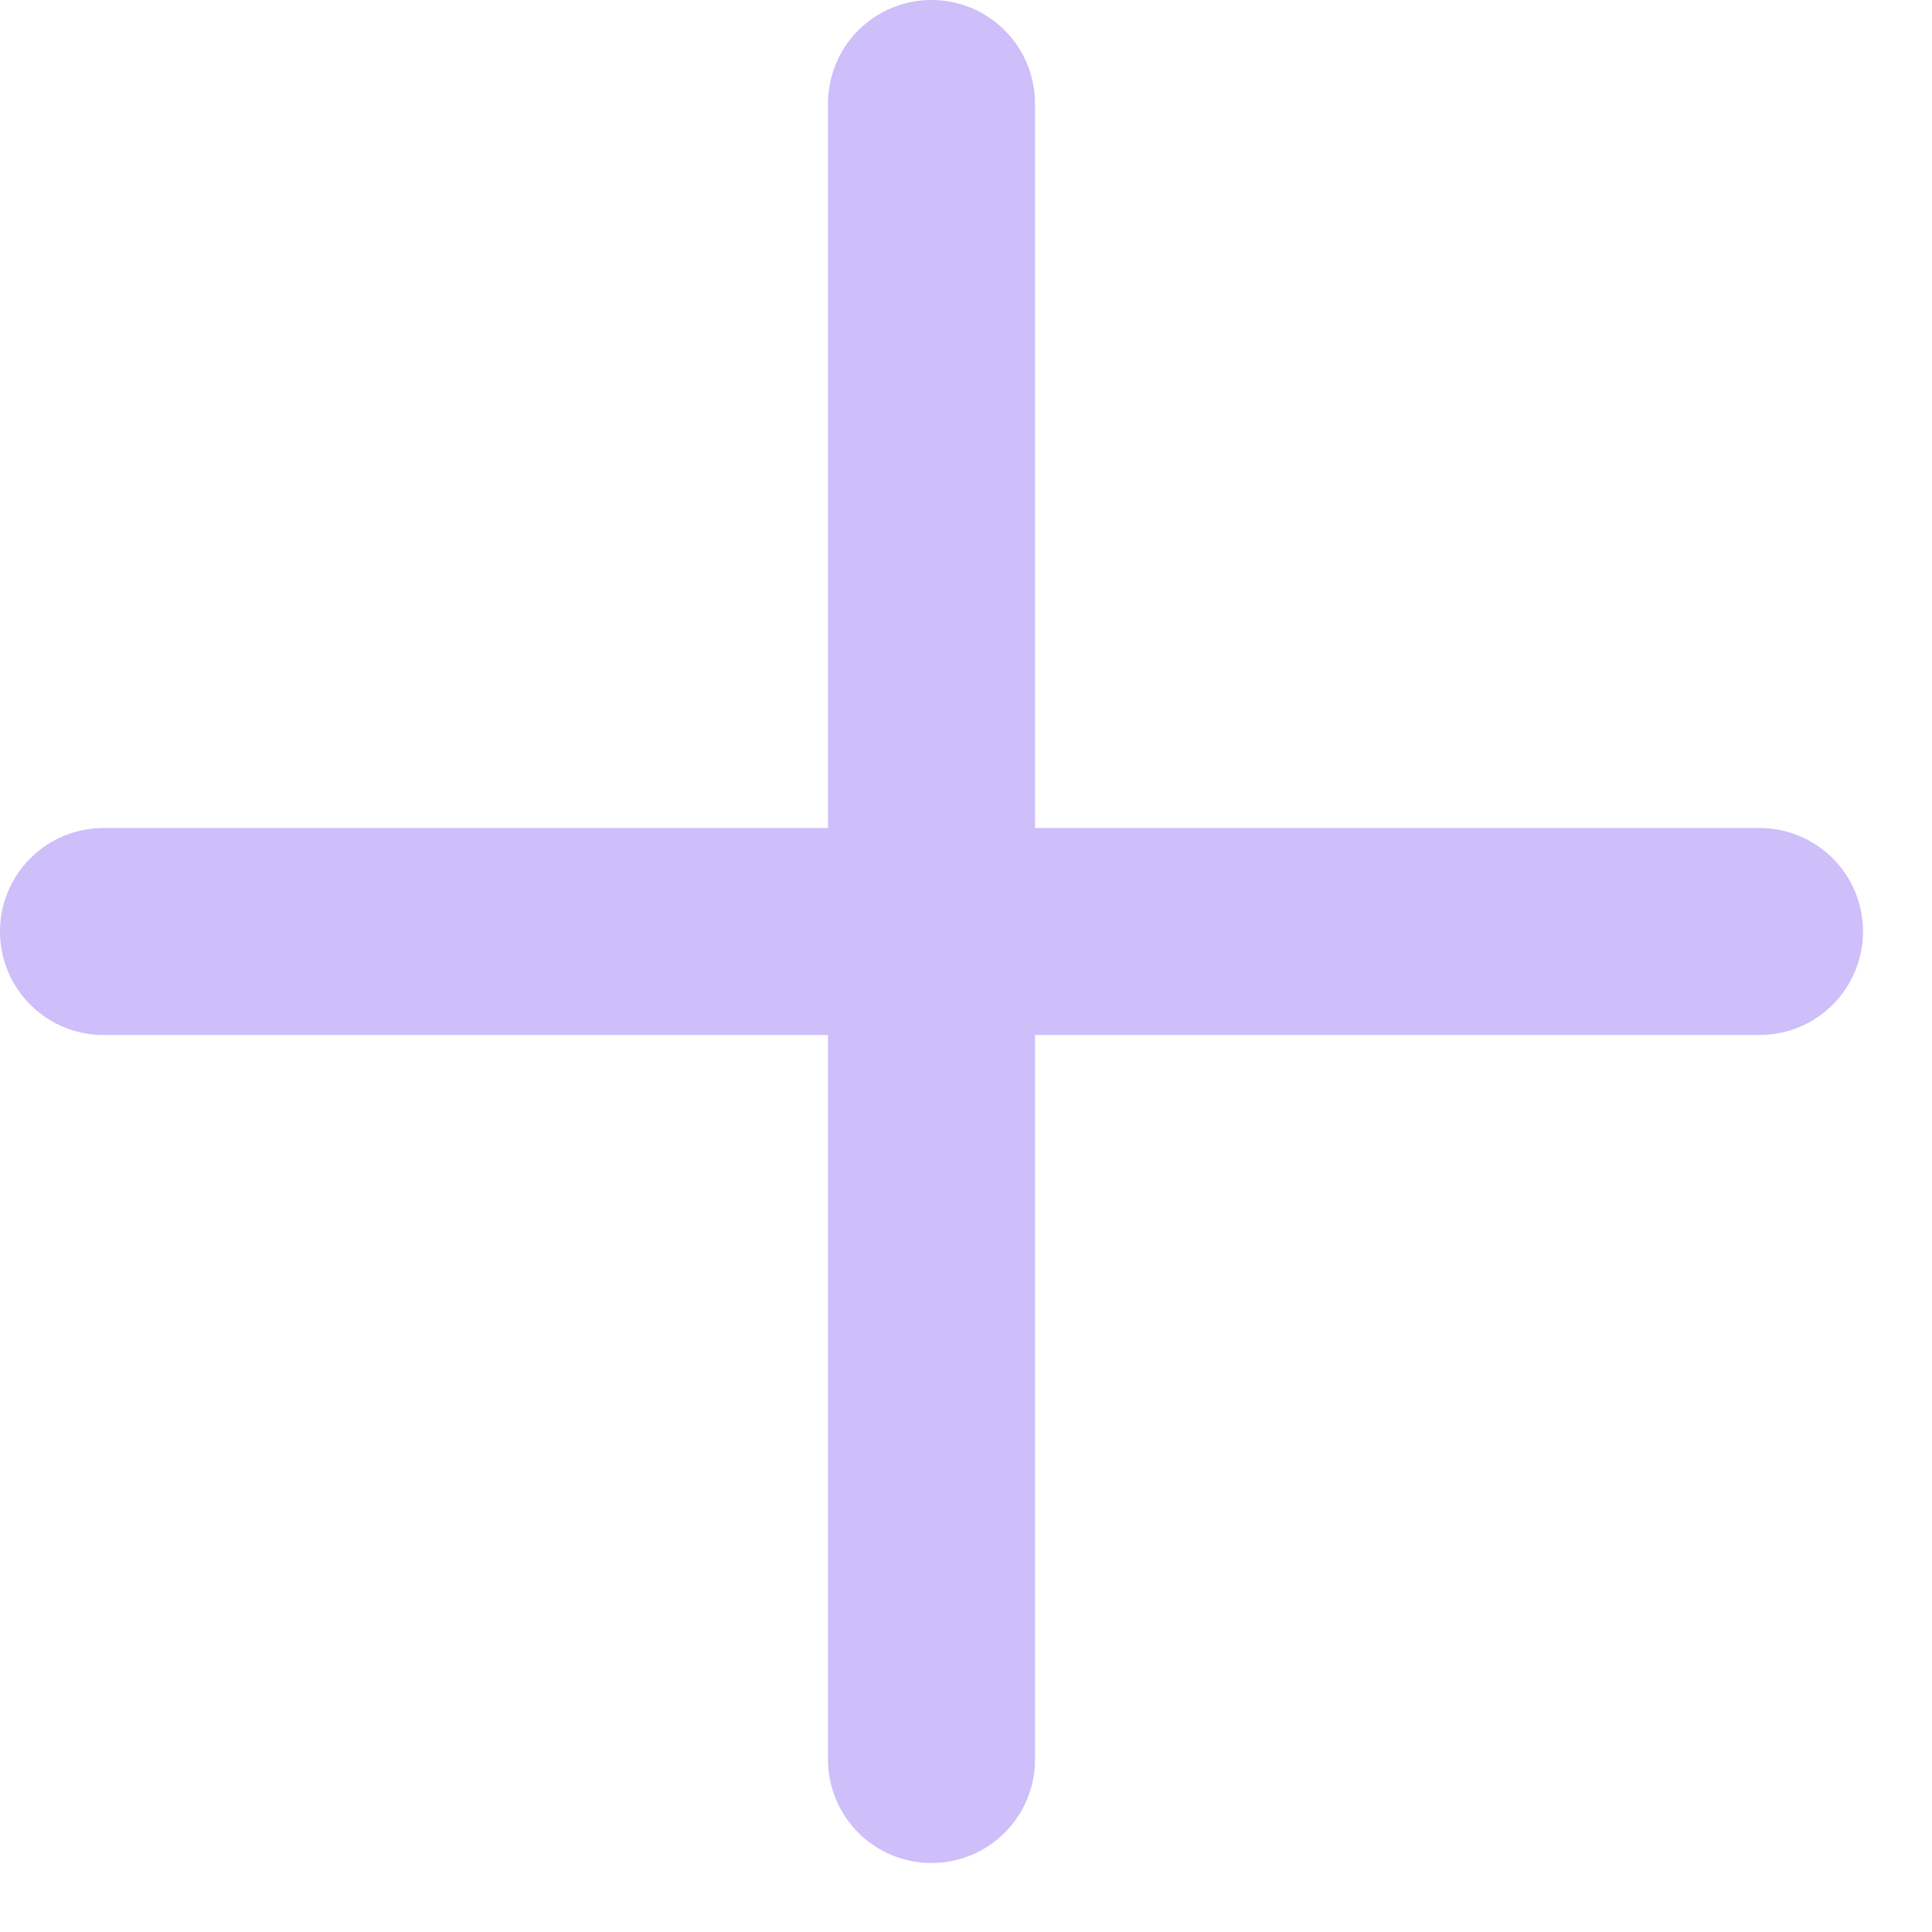
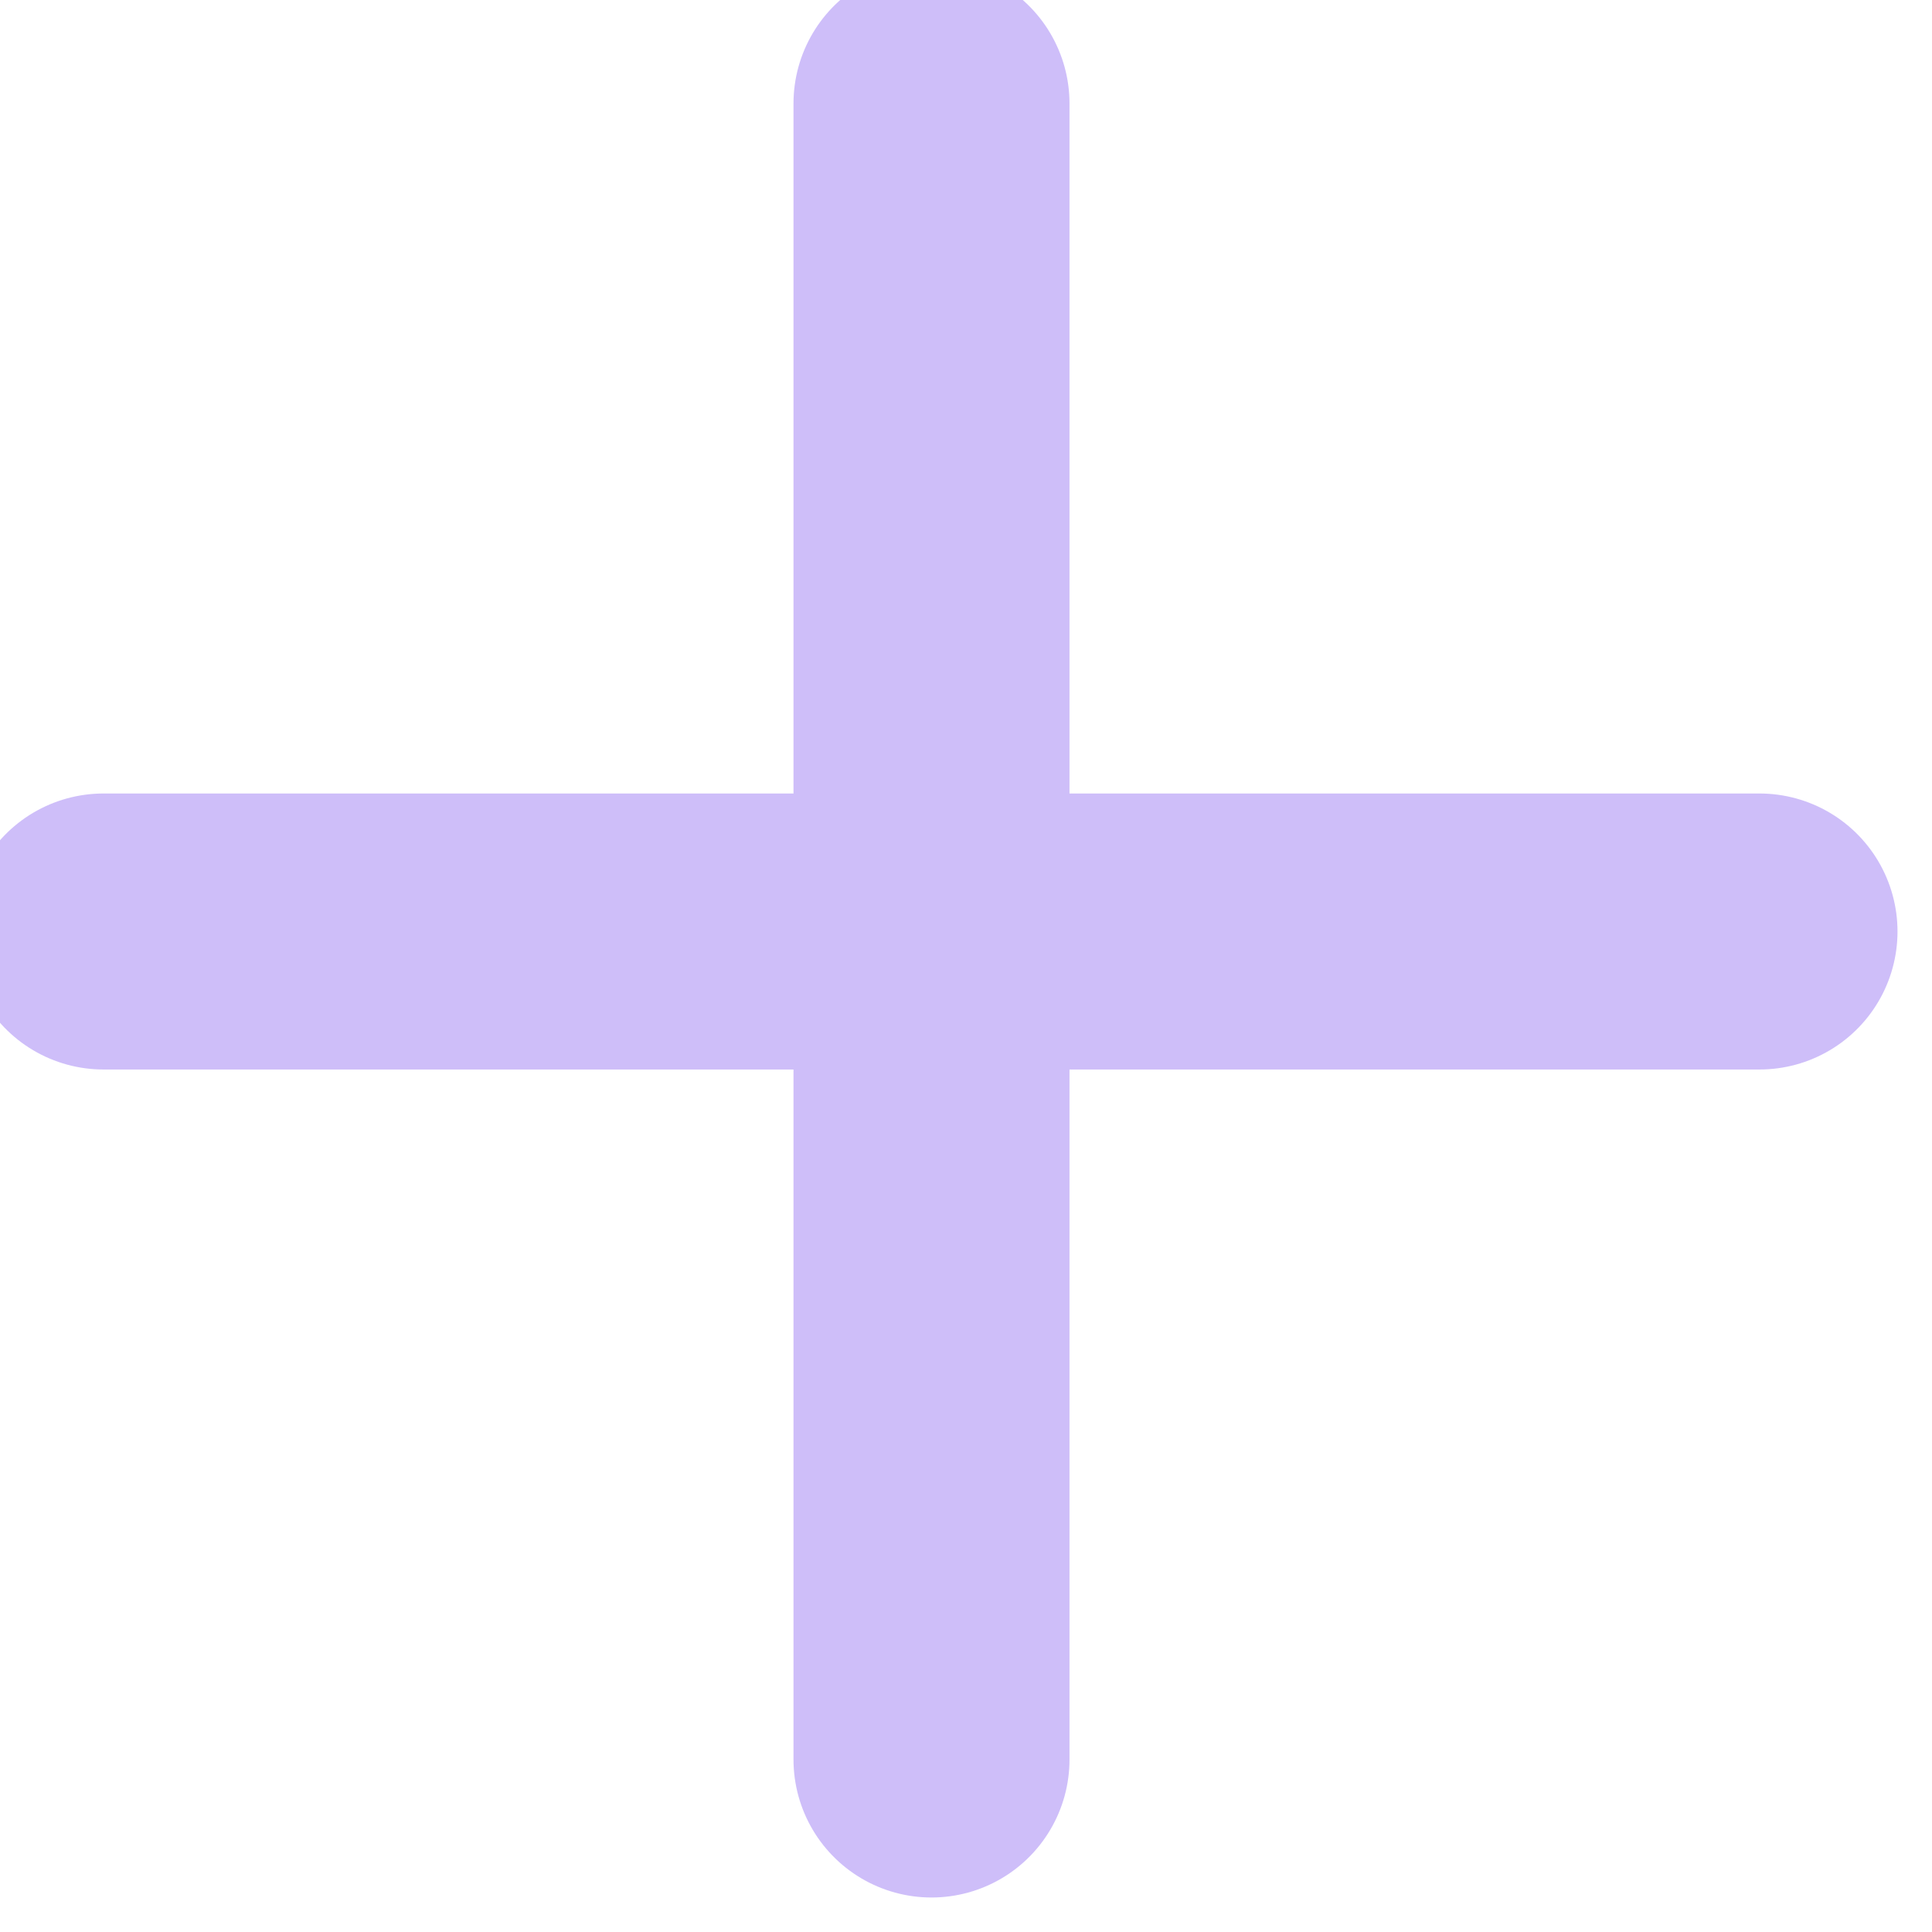
<svg xmlns="http://www.w3.org/2000/svg" width="14" height="14" fill="none">
-   <path stroke="#cebef9" stroke-linecap="round" stroke-linejoin="round" stroke-width="1.5" d="M12.75 6.75h-12m6-6v12" />
+   <path stroke="#cebef9" stroke-linecap="round" stroke-linejoin="round" stroke-width="2" d="M12.75 6.75h-12m6-6v12" />
</svg>
